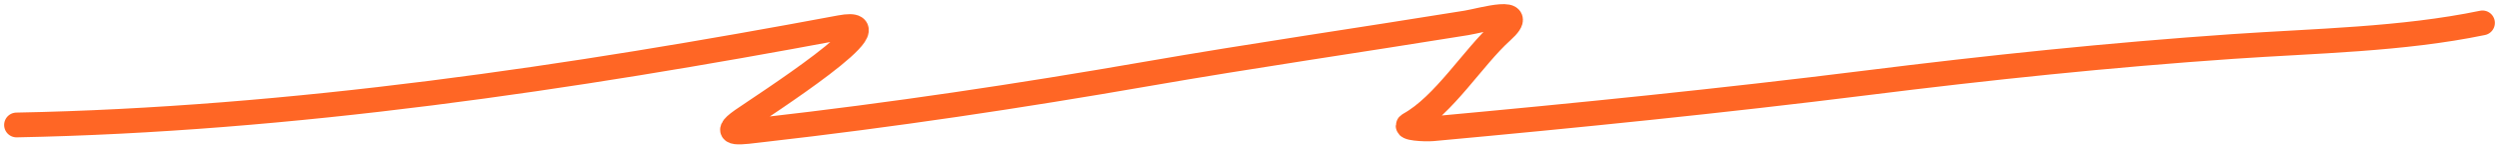
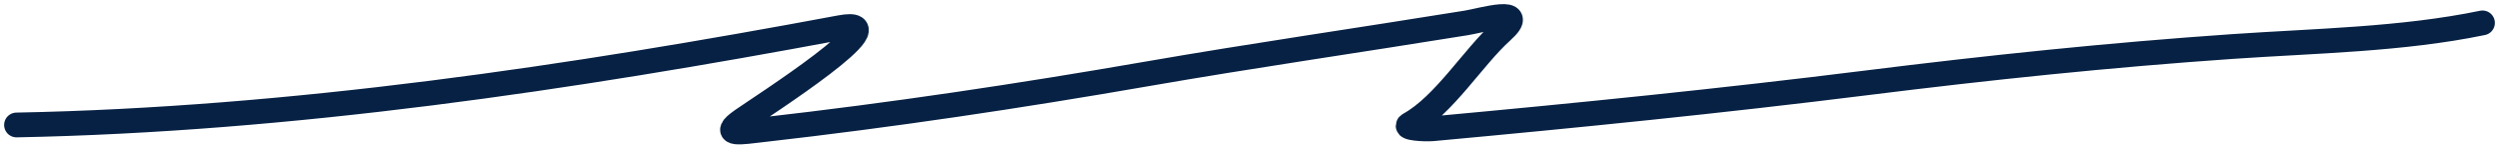
<svg xmlns="http://www.w3.org/2000/svg" width="303" height="18" viewBox="0 0 303 18" fill="none">
-   <path d="M2 15.146C35.275 14.513 69.434 9.408 101.874 3.346C109.604 1.902 92.238 12.985 89.97 14.573C87.21 16.505 89.931 16.013 92.531 15.718C108.137 13.948 123.627 11.634 139.042 8.96C151.932 6.723 164.882 4.865 177.801 2.774C179.632 2.477 185.545 0.702 182.092 3.805C178.603 6.939 175.098 12.761 170.88 15.088C170.074 15.533 172.755 15.692 173.717 15.604C191.283 13.989 208.764 12.229 226.25 10.048C241.2 8.183 255.742 6.668 270.685 5.637C280.73 4.945 291.213 4.798 301 2.774" stroke="#FF6625" stroke-width="3" stroke-linecap="round" />
+   <path d="M2 15.146C35.275 14.513 69.434 9.408 101.874 3.346C109.604 1.902 92.238 12.985 89.97 14.573C87.21 16.505 89.931 16.013 92.531 15.718C108.137 13.948 123.627 11.634 139.042 8.96C151.932 6.723 164.882 4.865 177.801 2.774C179.632 2.477 185.545 0.702 182.092 3.805C178.603 6.939 175.098 12.761 170.88 15.088C170.074 15.533 172.755 15.692 173.717 15.604C191.283 13.989 208.764 12.229 226.25 10.048C241.2 8.183 255.742 6.668 270.685 5.637C280.73 4.945 291.213 4.798 301 2.774" stroke="#072144" stroke-width="3" stroke-linecap="round" />
</svg>
